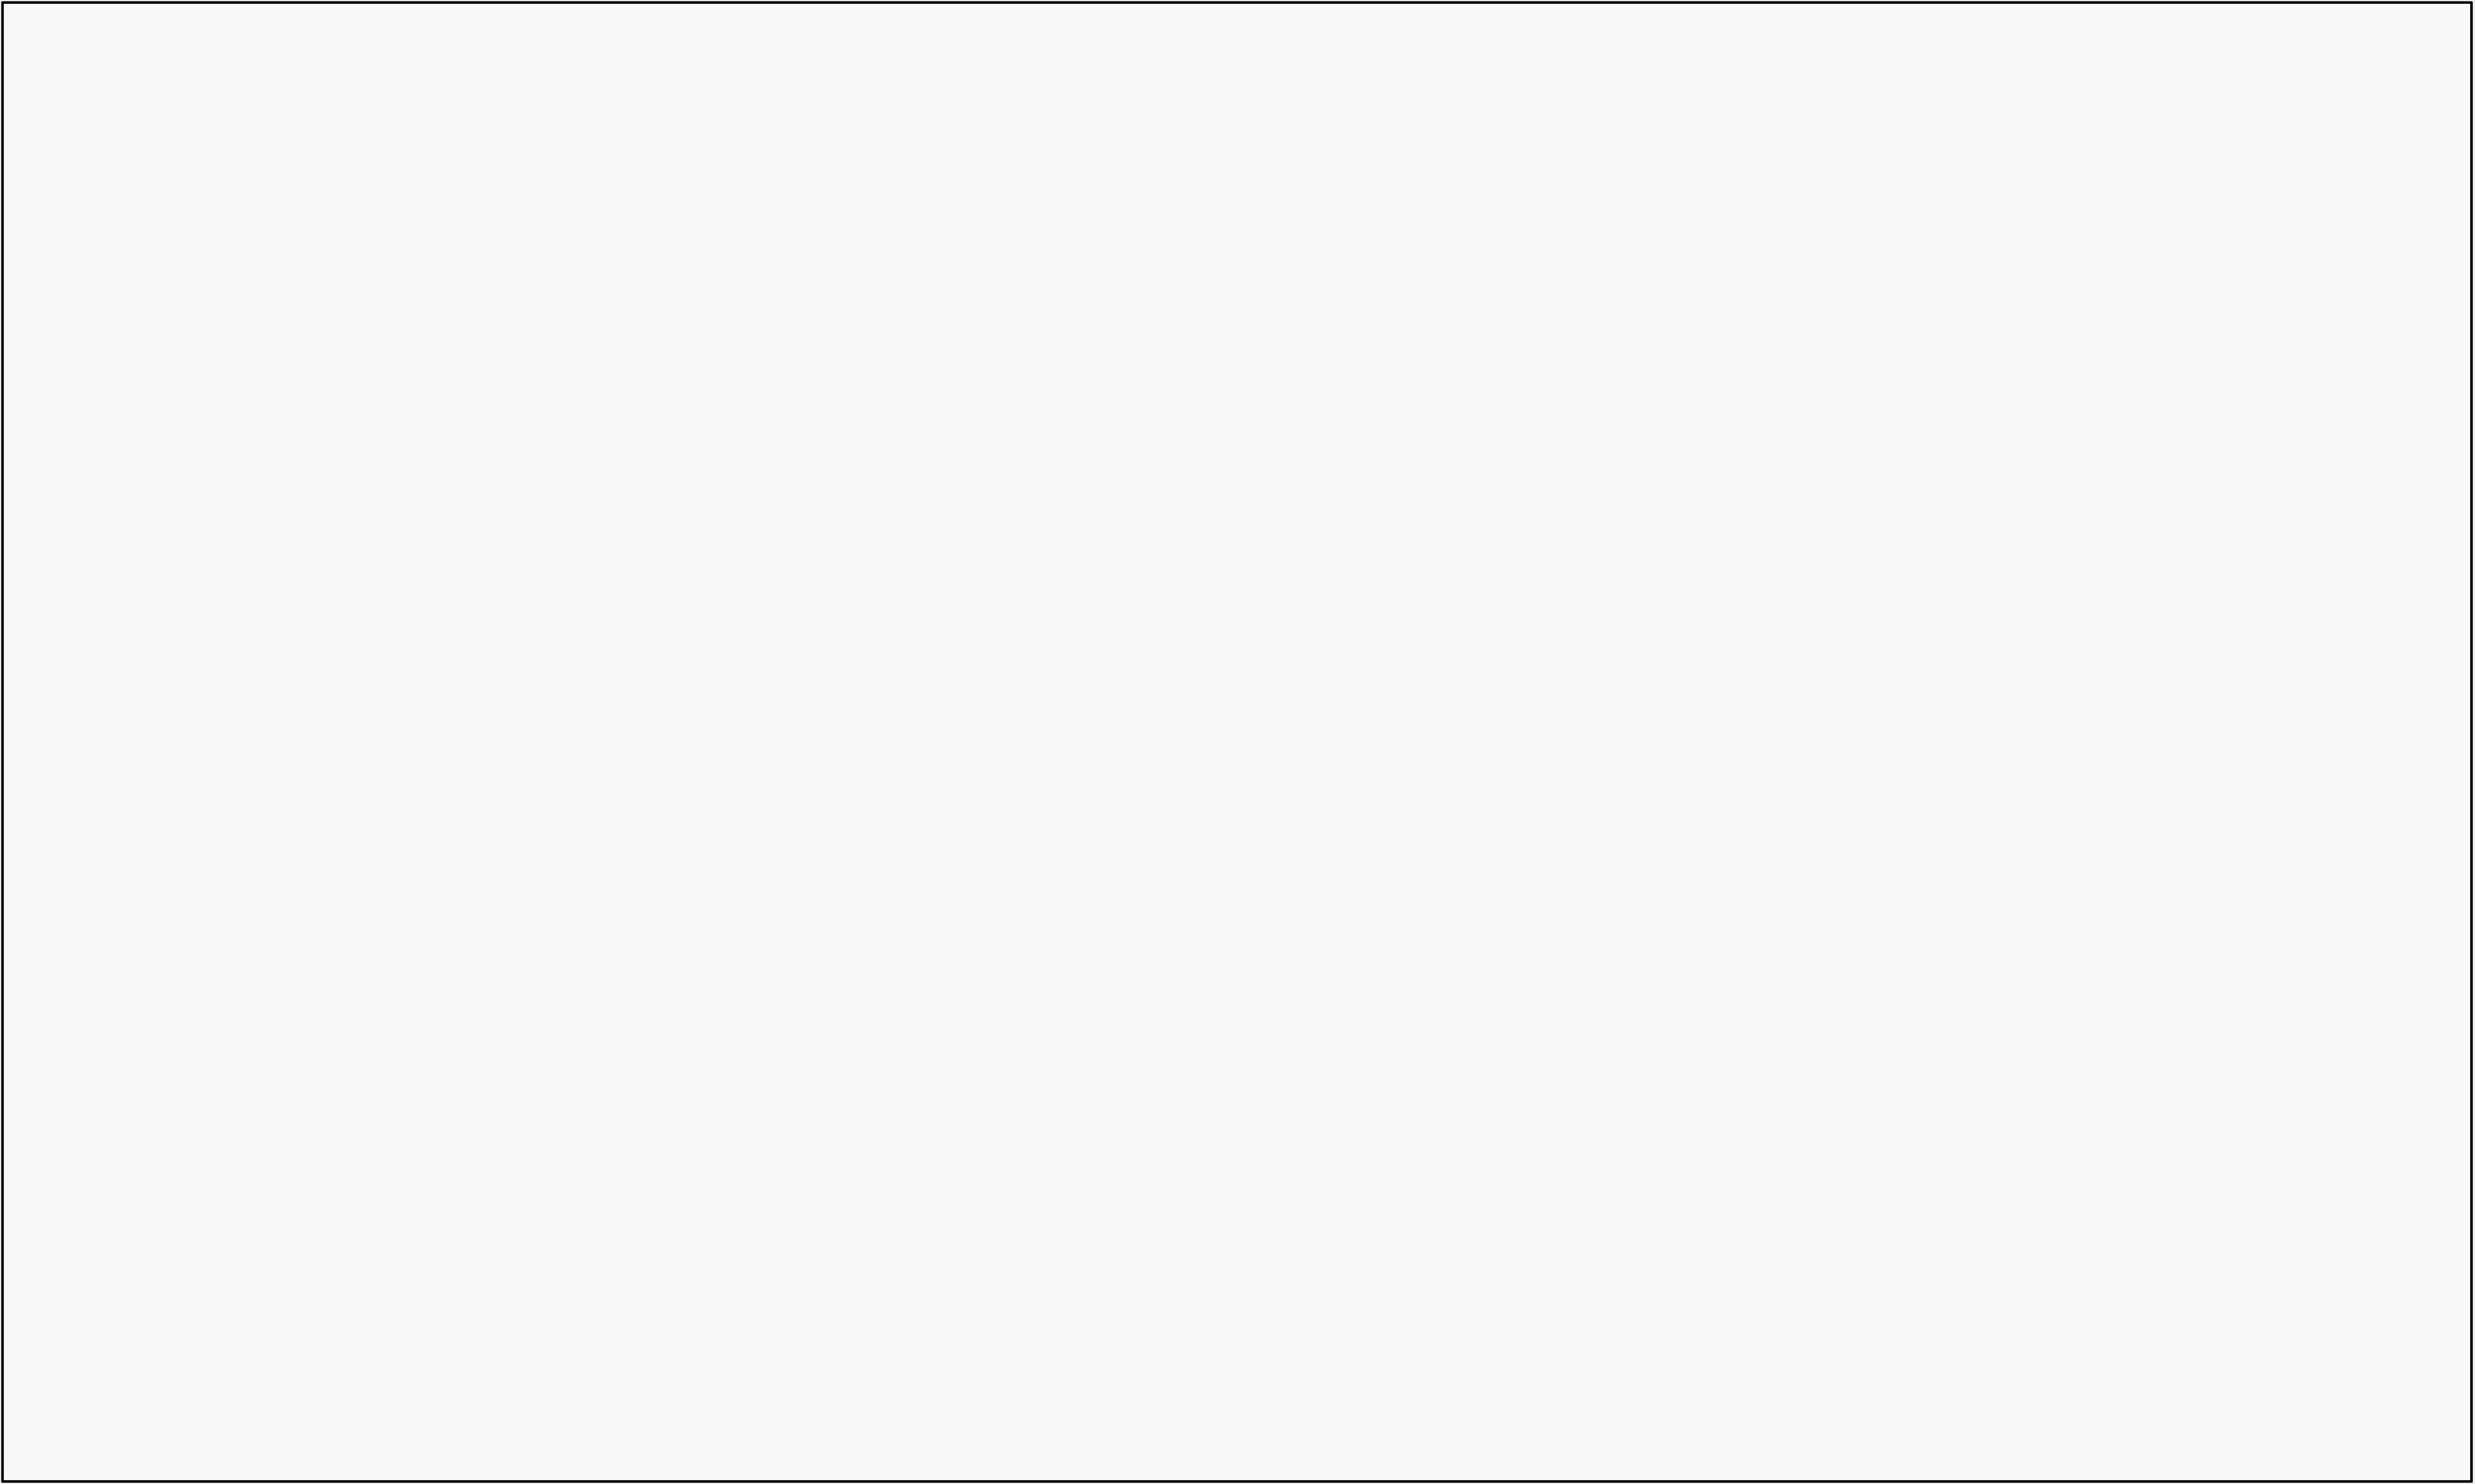
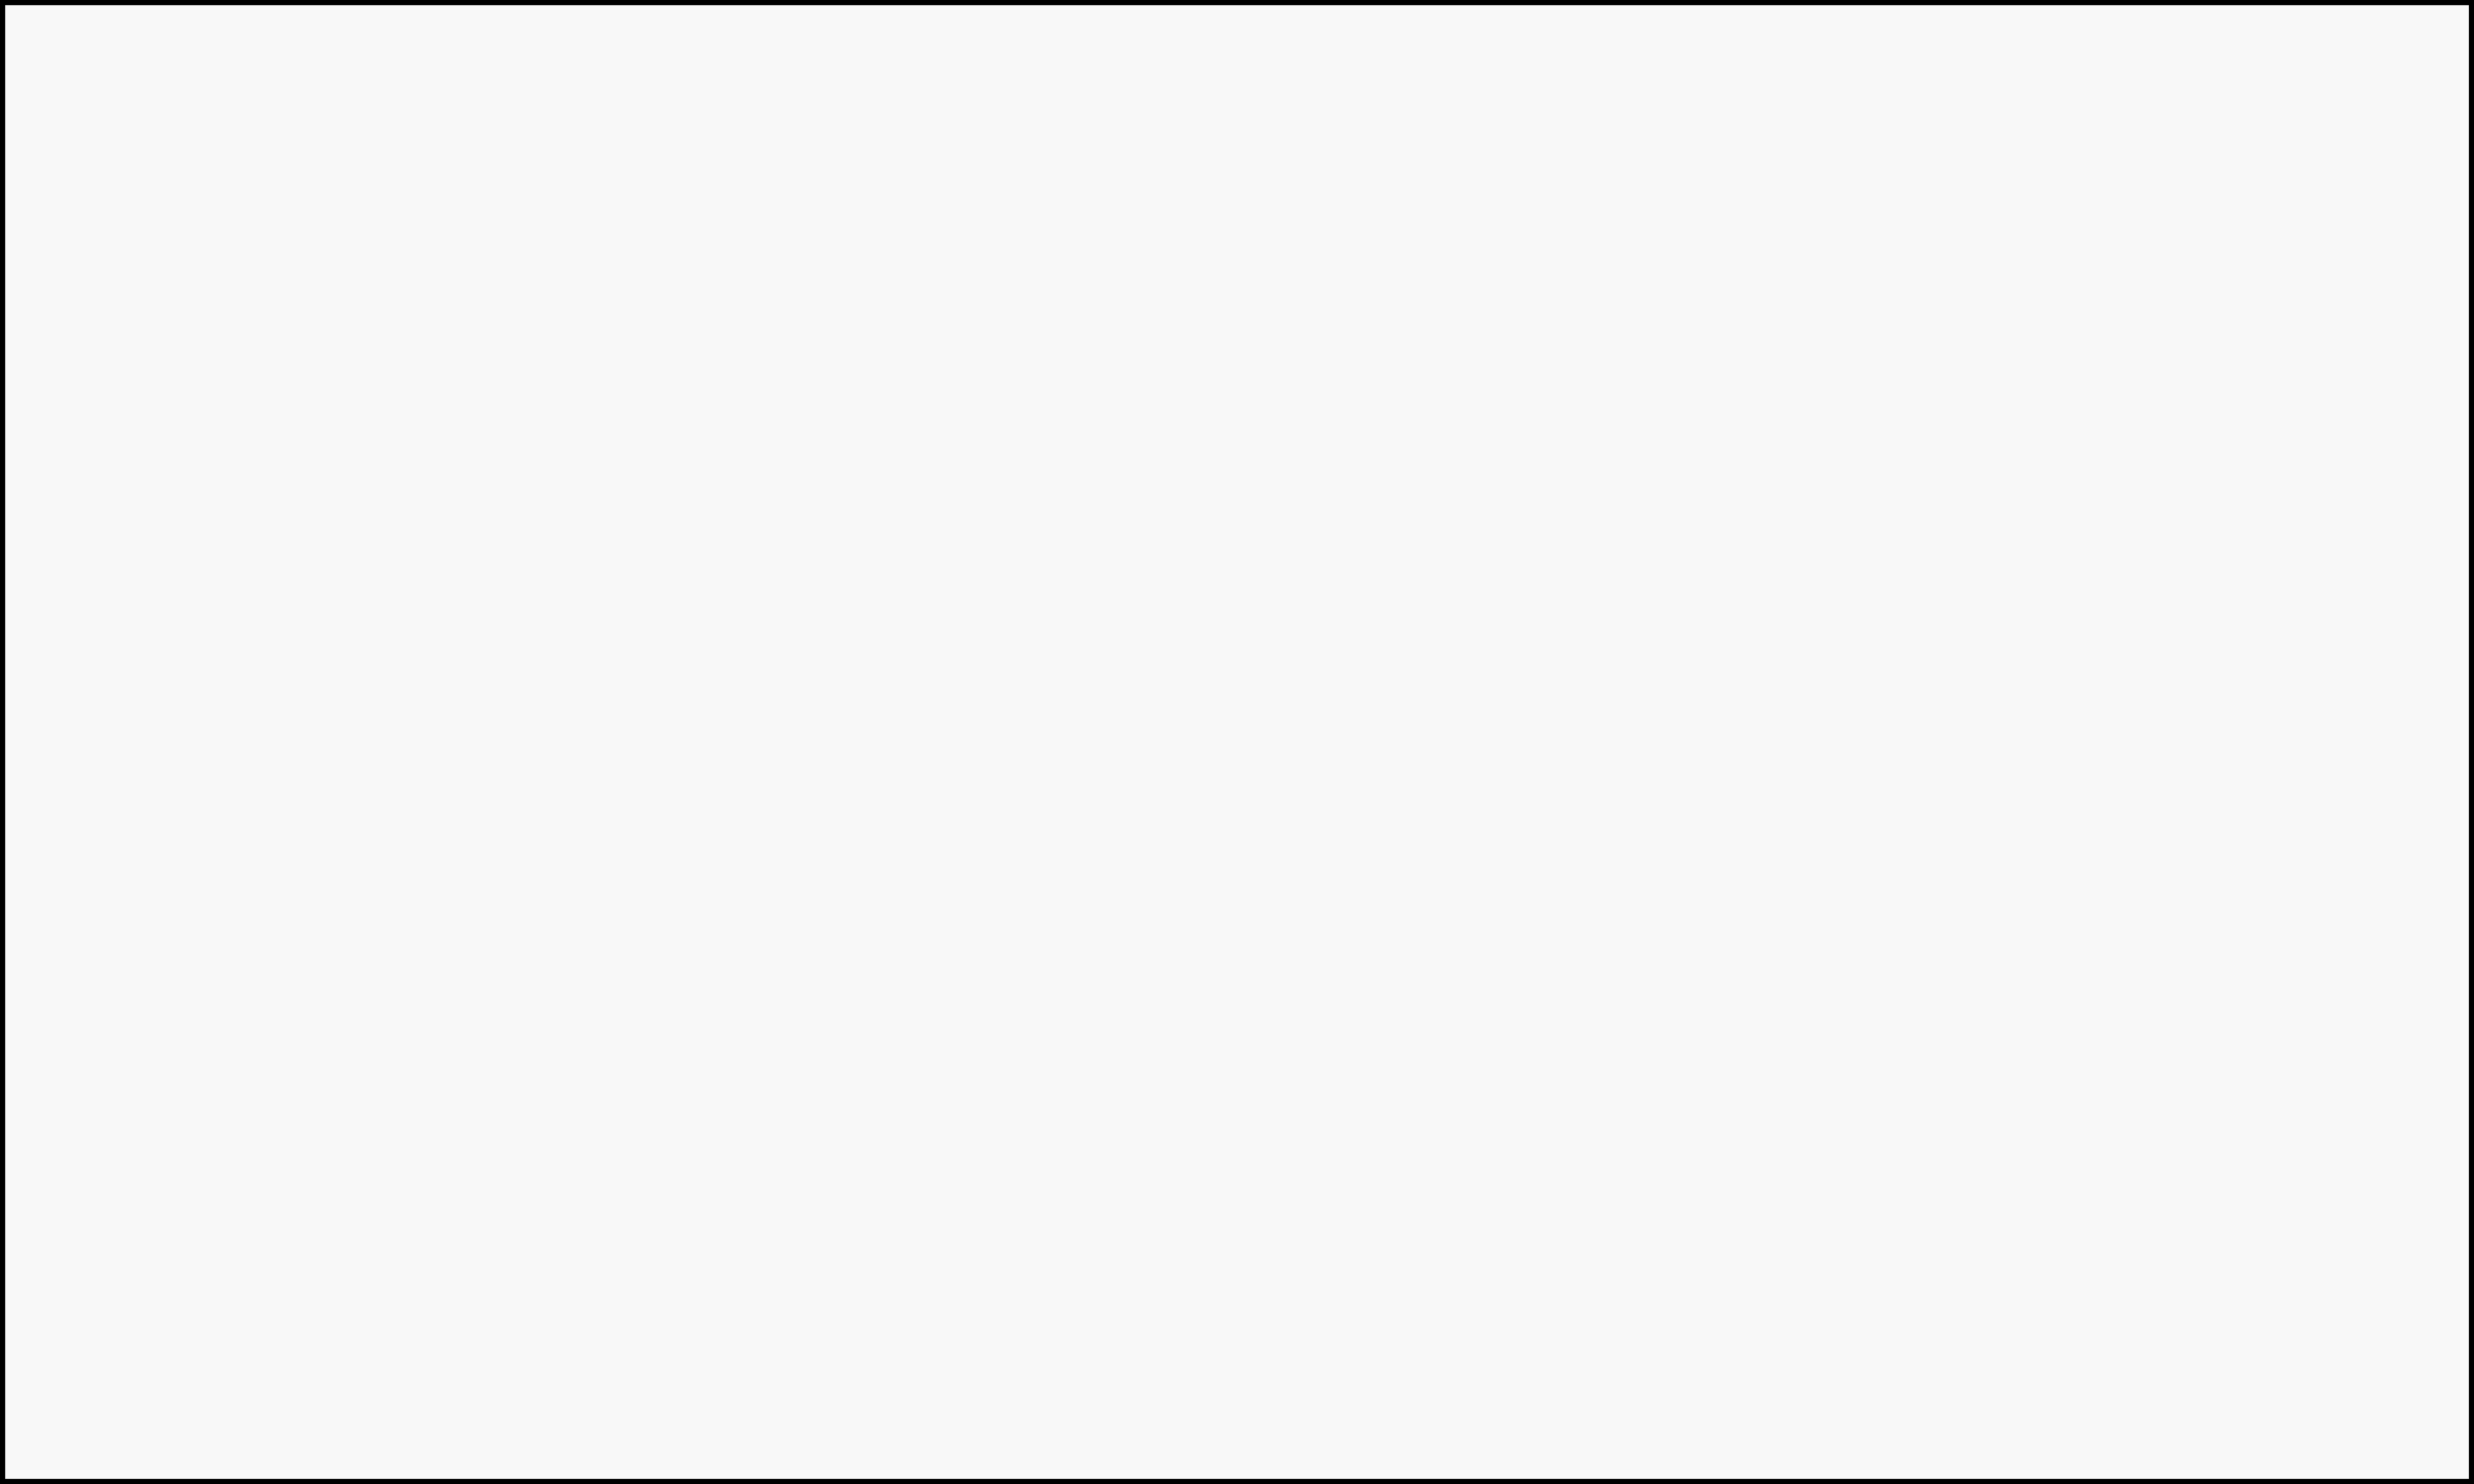
- <svg xmlns="http://www.w3.org/2000/svg" version="1.1" id="Layer_1" x="0px" y="0px" width="283.465px" height="170.078px" viewBox="0 0 283.465 170.078" enable-background="new 0 0 283.465 170.078" xml:space="preserve">
+ <svg xmlns="http://www.w3.org/2000/svg" baseProfile="tiny" width="100mm" height="60mm" version="1.0" viewBox="0 0 100 60">
  <g id="board">
-     <rect id="boardoutline" x="0.288" y="0.288" fill="#FFFFFF" fill-opacity="0.5" stroke="#111111" stroke-width="0.203" width="282.889" height="169.502" />
+     <rect id="boardoutline" fill="#ffffff" fill-opacity="0.5" stroke="#111111" stroke-width="0.203" width="99.797" height="59.797" x="0.102" y="0.102" />
  </g>
  <g id="silkscreen">
-     <rect x="0.288" y="0.288" fill="none" stroke="#000000" stroke-width="0.203" width="282.889" height="169.502" />
+     <rect fill="none" stroke="#000000" stroke-width="0.203" width="99.797" height="59.797" x="0.102" y="0.102" />
  </g>
  <g id="silkscreen0">
-     <rect x="0.288" y="0.288" fill="none" stroke="#000000" stroke-width="0.203" width="282.889" height="169.502" />
+     <rect fill="none" stroke="#000000" stroke-width="0.203" width="99.797" height="59.797" x="0.102" y="0.102" />
  </g>
</svg>
